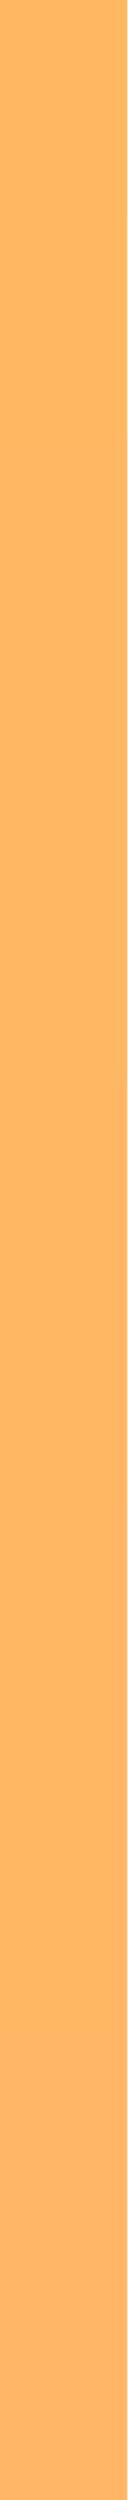
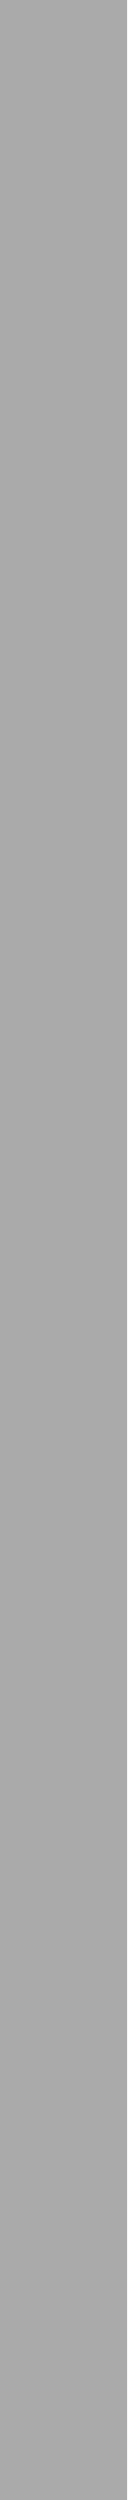
<svg xmlns="http://www.w3.org/2000/svg" width="3" height="59" viewBox="0 0 3 59" fill="none">
  <line x1="1.5" x2="1.5" y2="59" stroke="url(#paint0_linear_2121_13522)" stroke-width="3" />
  <defs>
    <linearGradient id="paint0_linear_2121_13522" x1="2.97575e-08" y1="-1228.77" x2="12.323" y2="1299.79" gradientUnits="userSpaceOnUse">
-       <stop stop-color="#FFF500" />
-       <stop offset="1" stop-color="#FF79C9" />
+       <stop stop-color="#aaaaaa" />
+       <stop offset="1" stop-color="#aaaaaa" />
    </linearGradient>
  </defs>
</svg>
